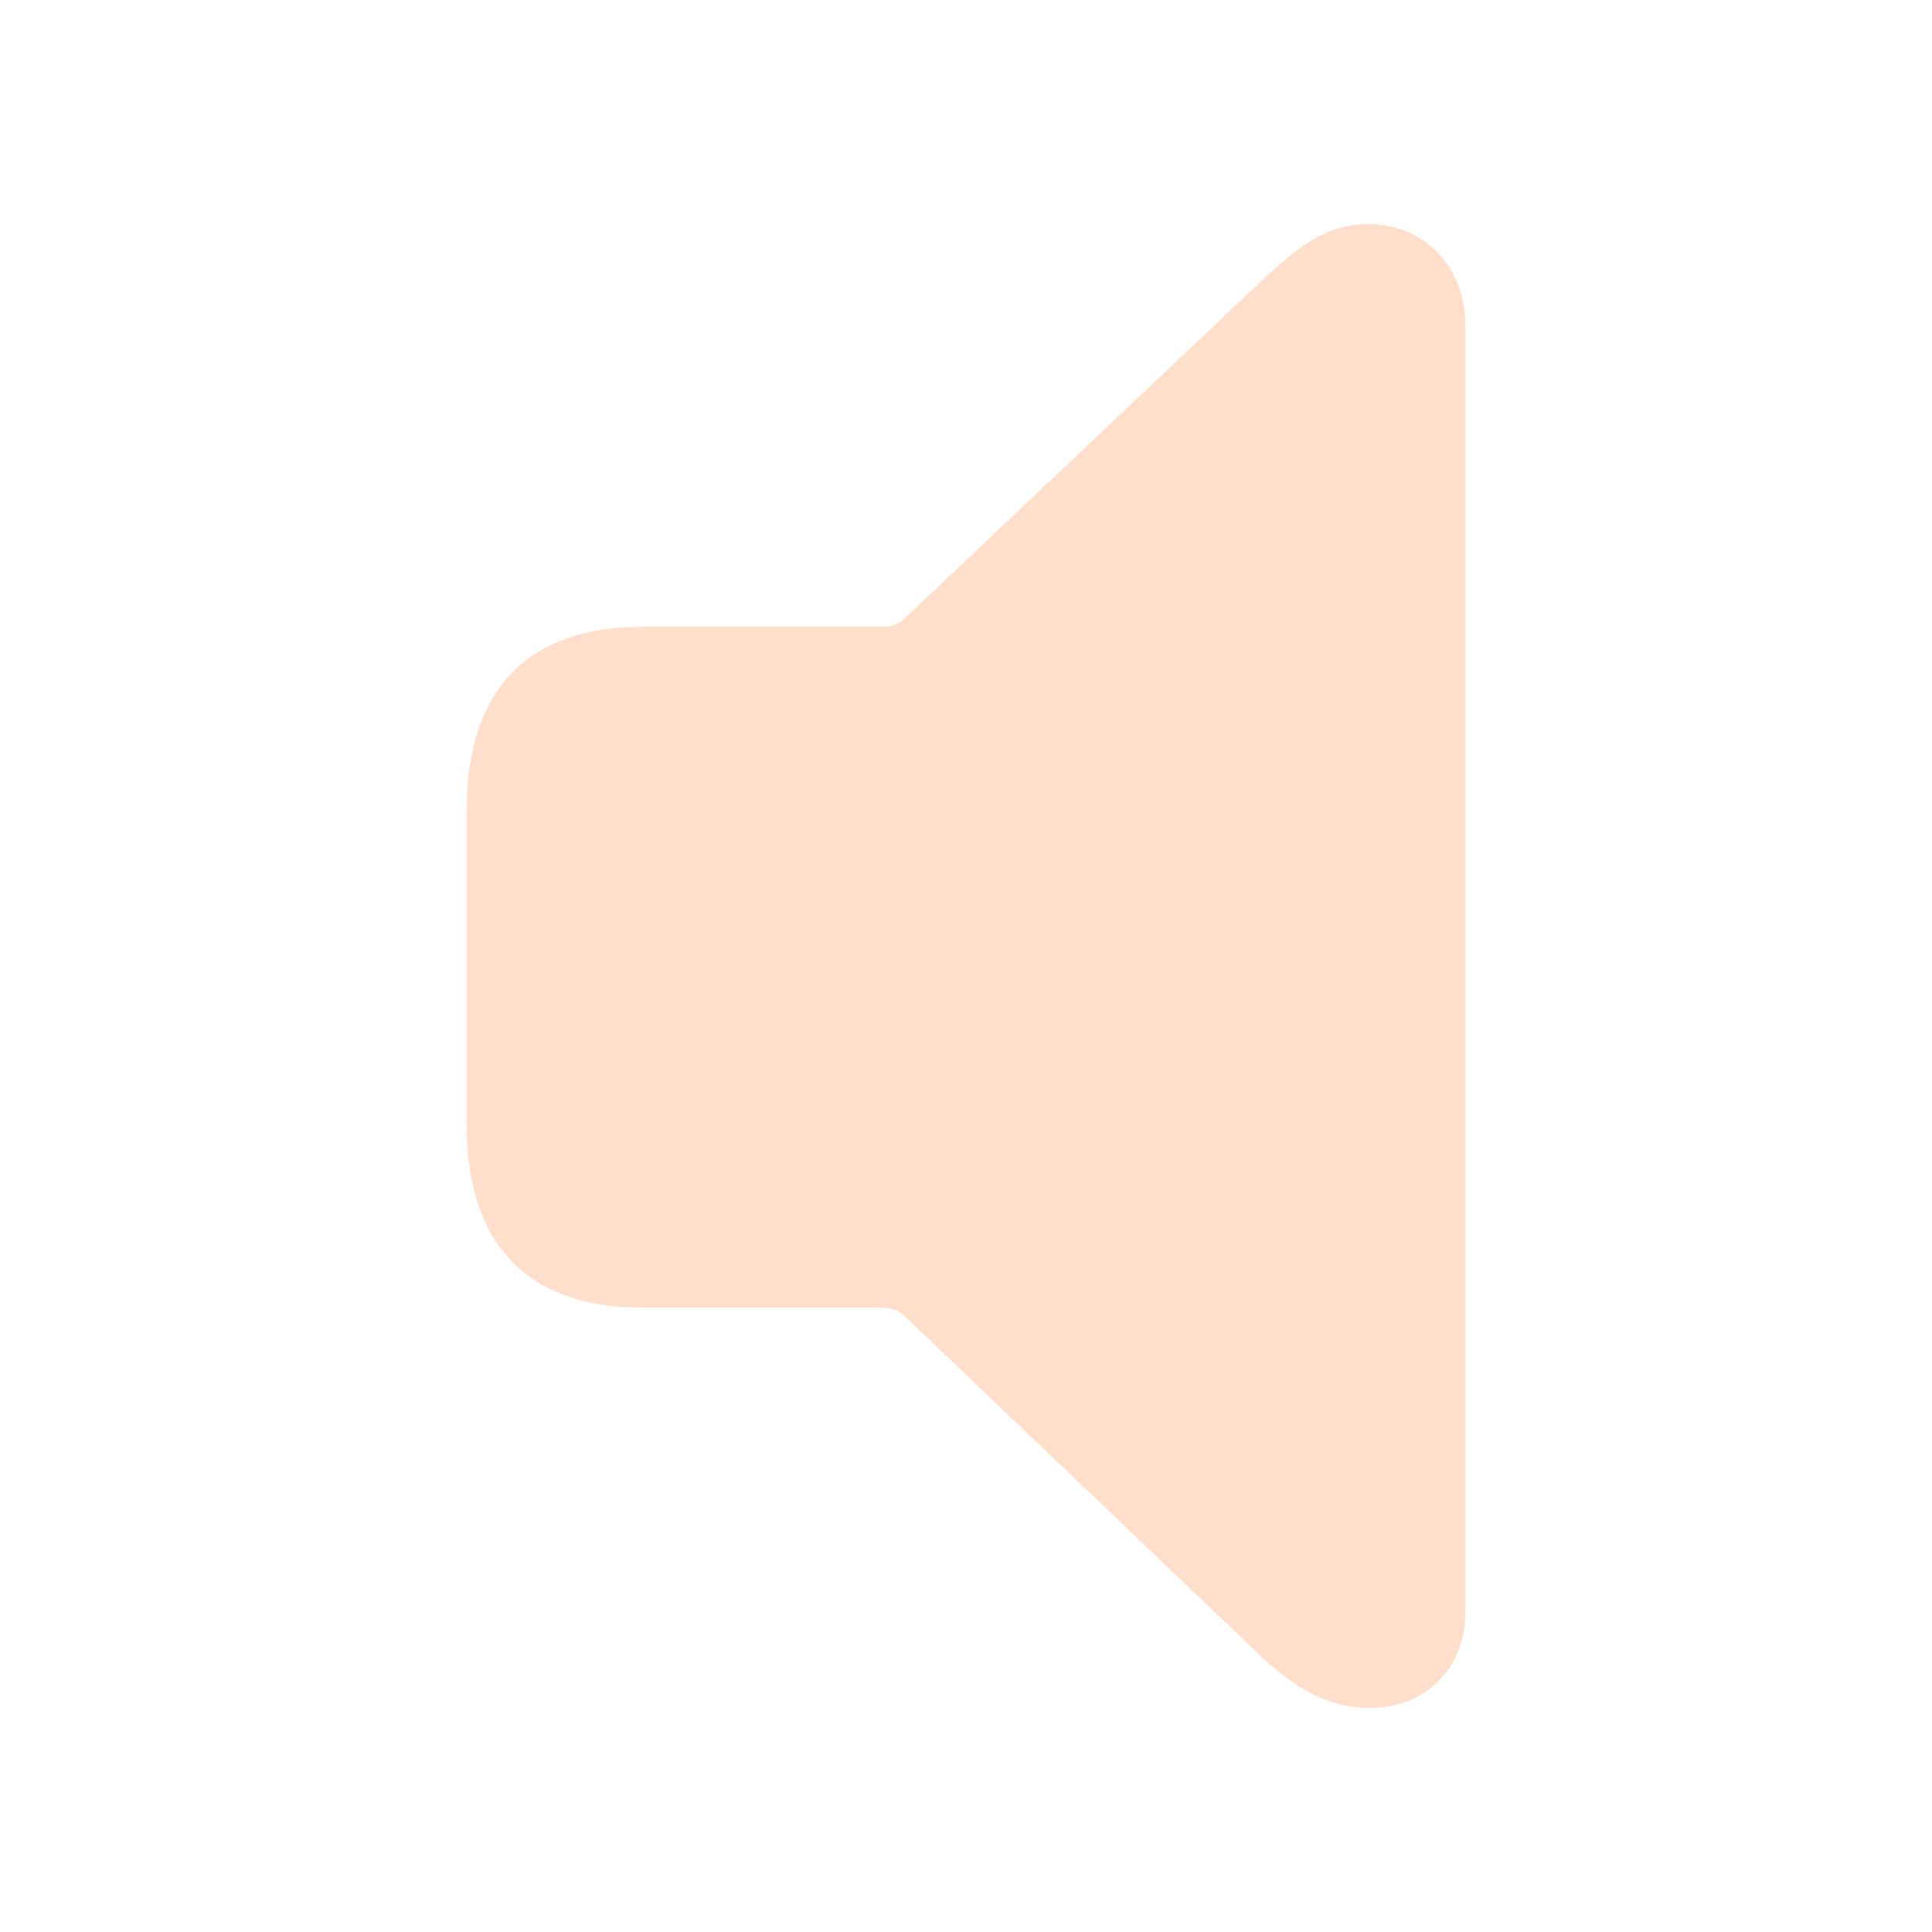
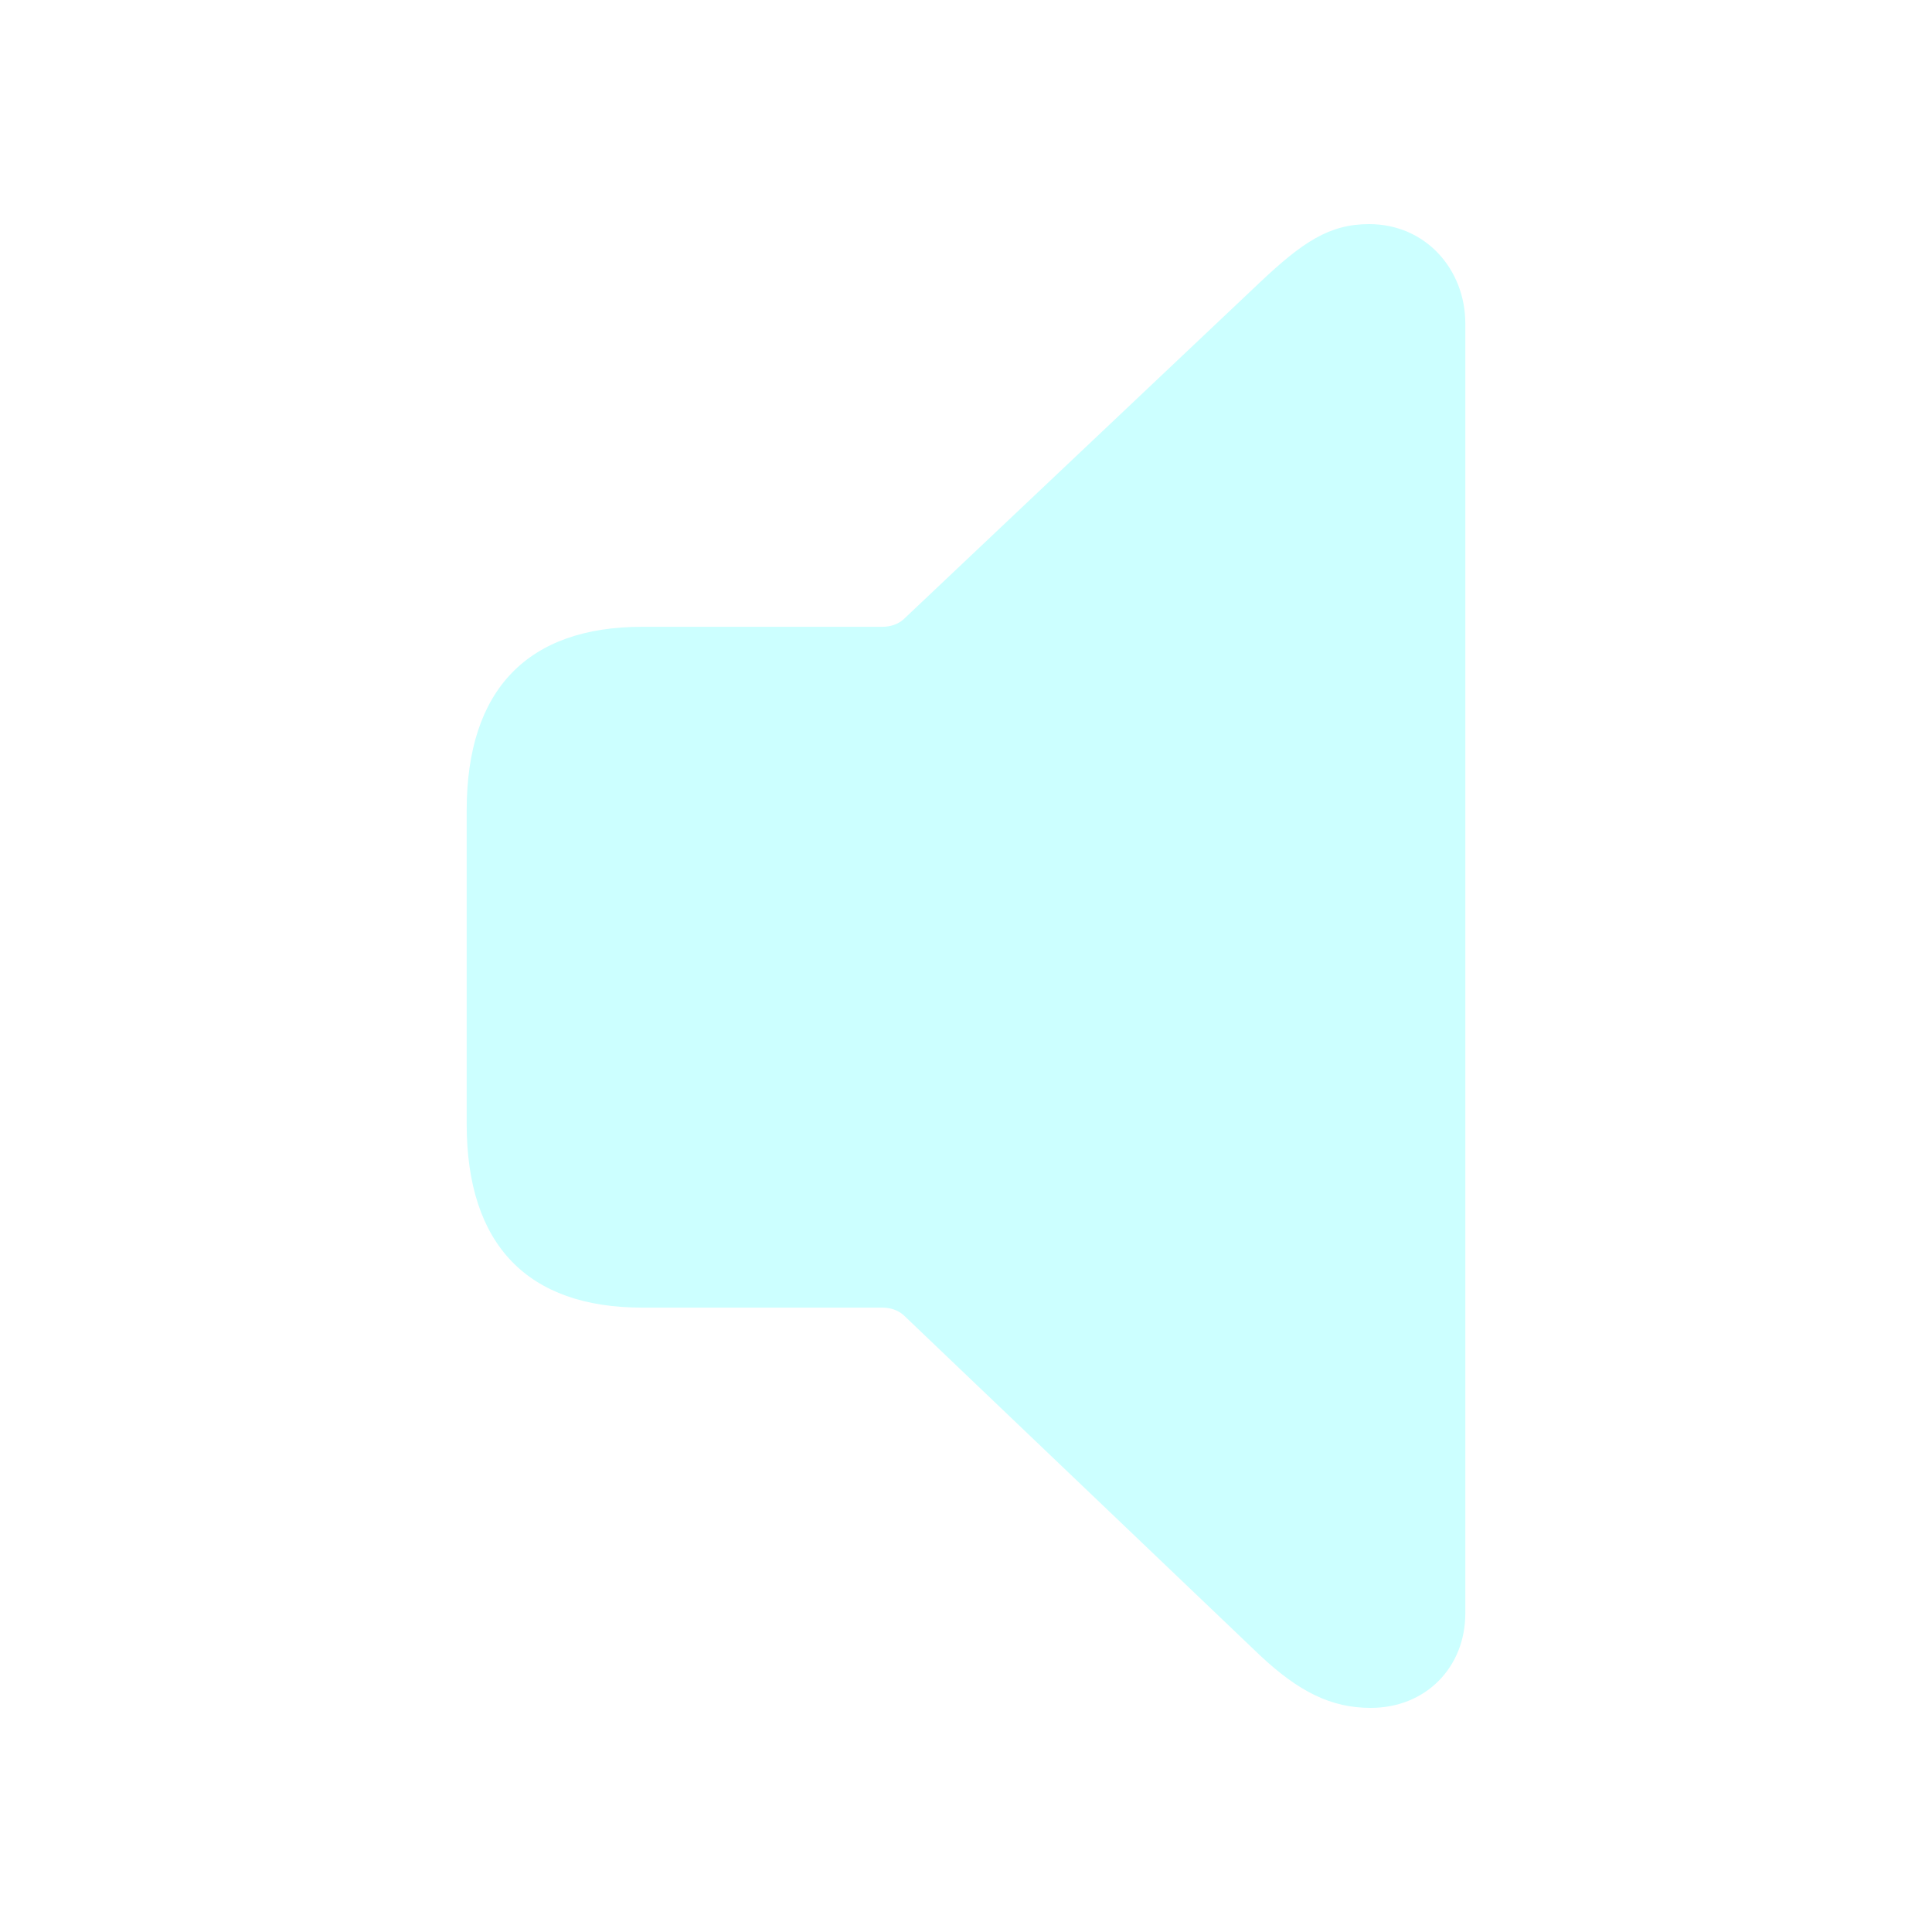
- <svg fill="#FFDFCC" width="120px" height="120px" viewBox="0 0 56 56">
+ <svg fill="#CCFFFF" width="120px" height="120px" viewBox="0 0 56 56">
  <path d="M 39.73 49.504 C 41.324 49.504 42.473 48.332 42.473 46.762 L 42.473 9.379 C 42.473 7.809 41.324 6.496 39.684 6.496 C 38.535 6.496 37.762 7.012 36.52 8.184 L 26.184 17.957 C 26.02 18.098 25.809 18.168 25.574 18.168 L 18.613 18.168 C 15.309 18.168 13.527 19.973 13.527 23.488 L 13.527 32.582 C 13.527 36.098 15.309 37.902 18.613 37.902 L 25.574 37.902 C 25.809 37.902 26.02 37.973 26.184 38.113 L 36.52 47.98 C 37.645 49.035 38.582 49.504 39.73 49.504 Z" />
</svg>
